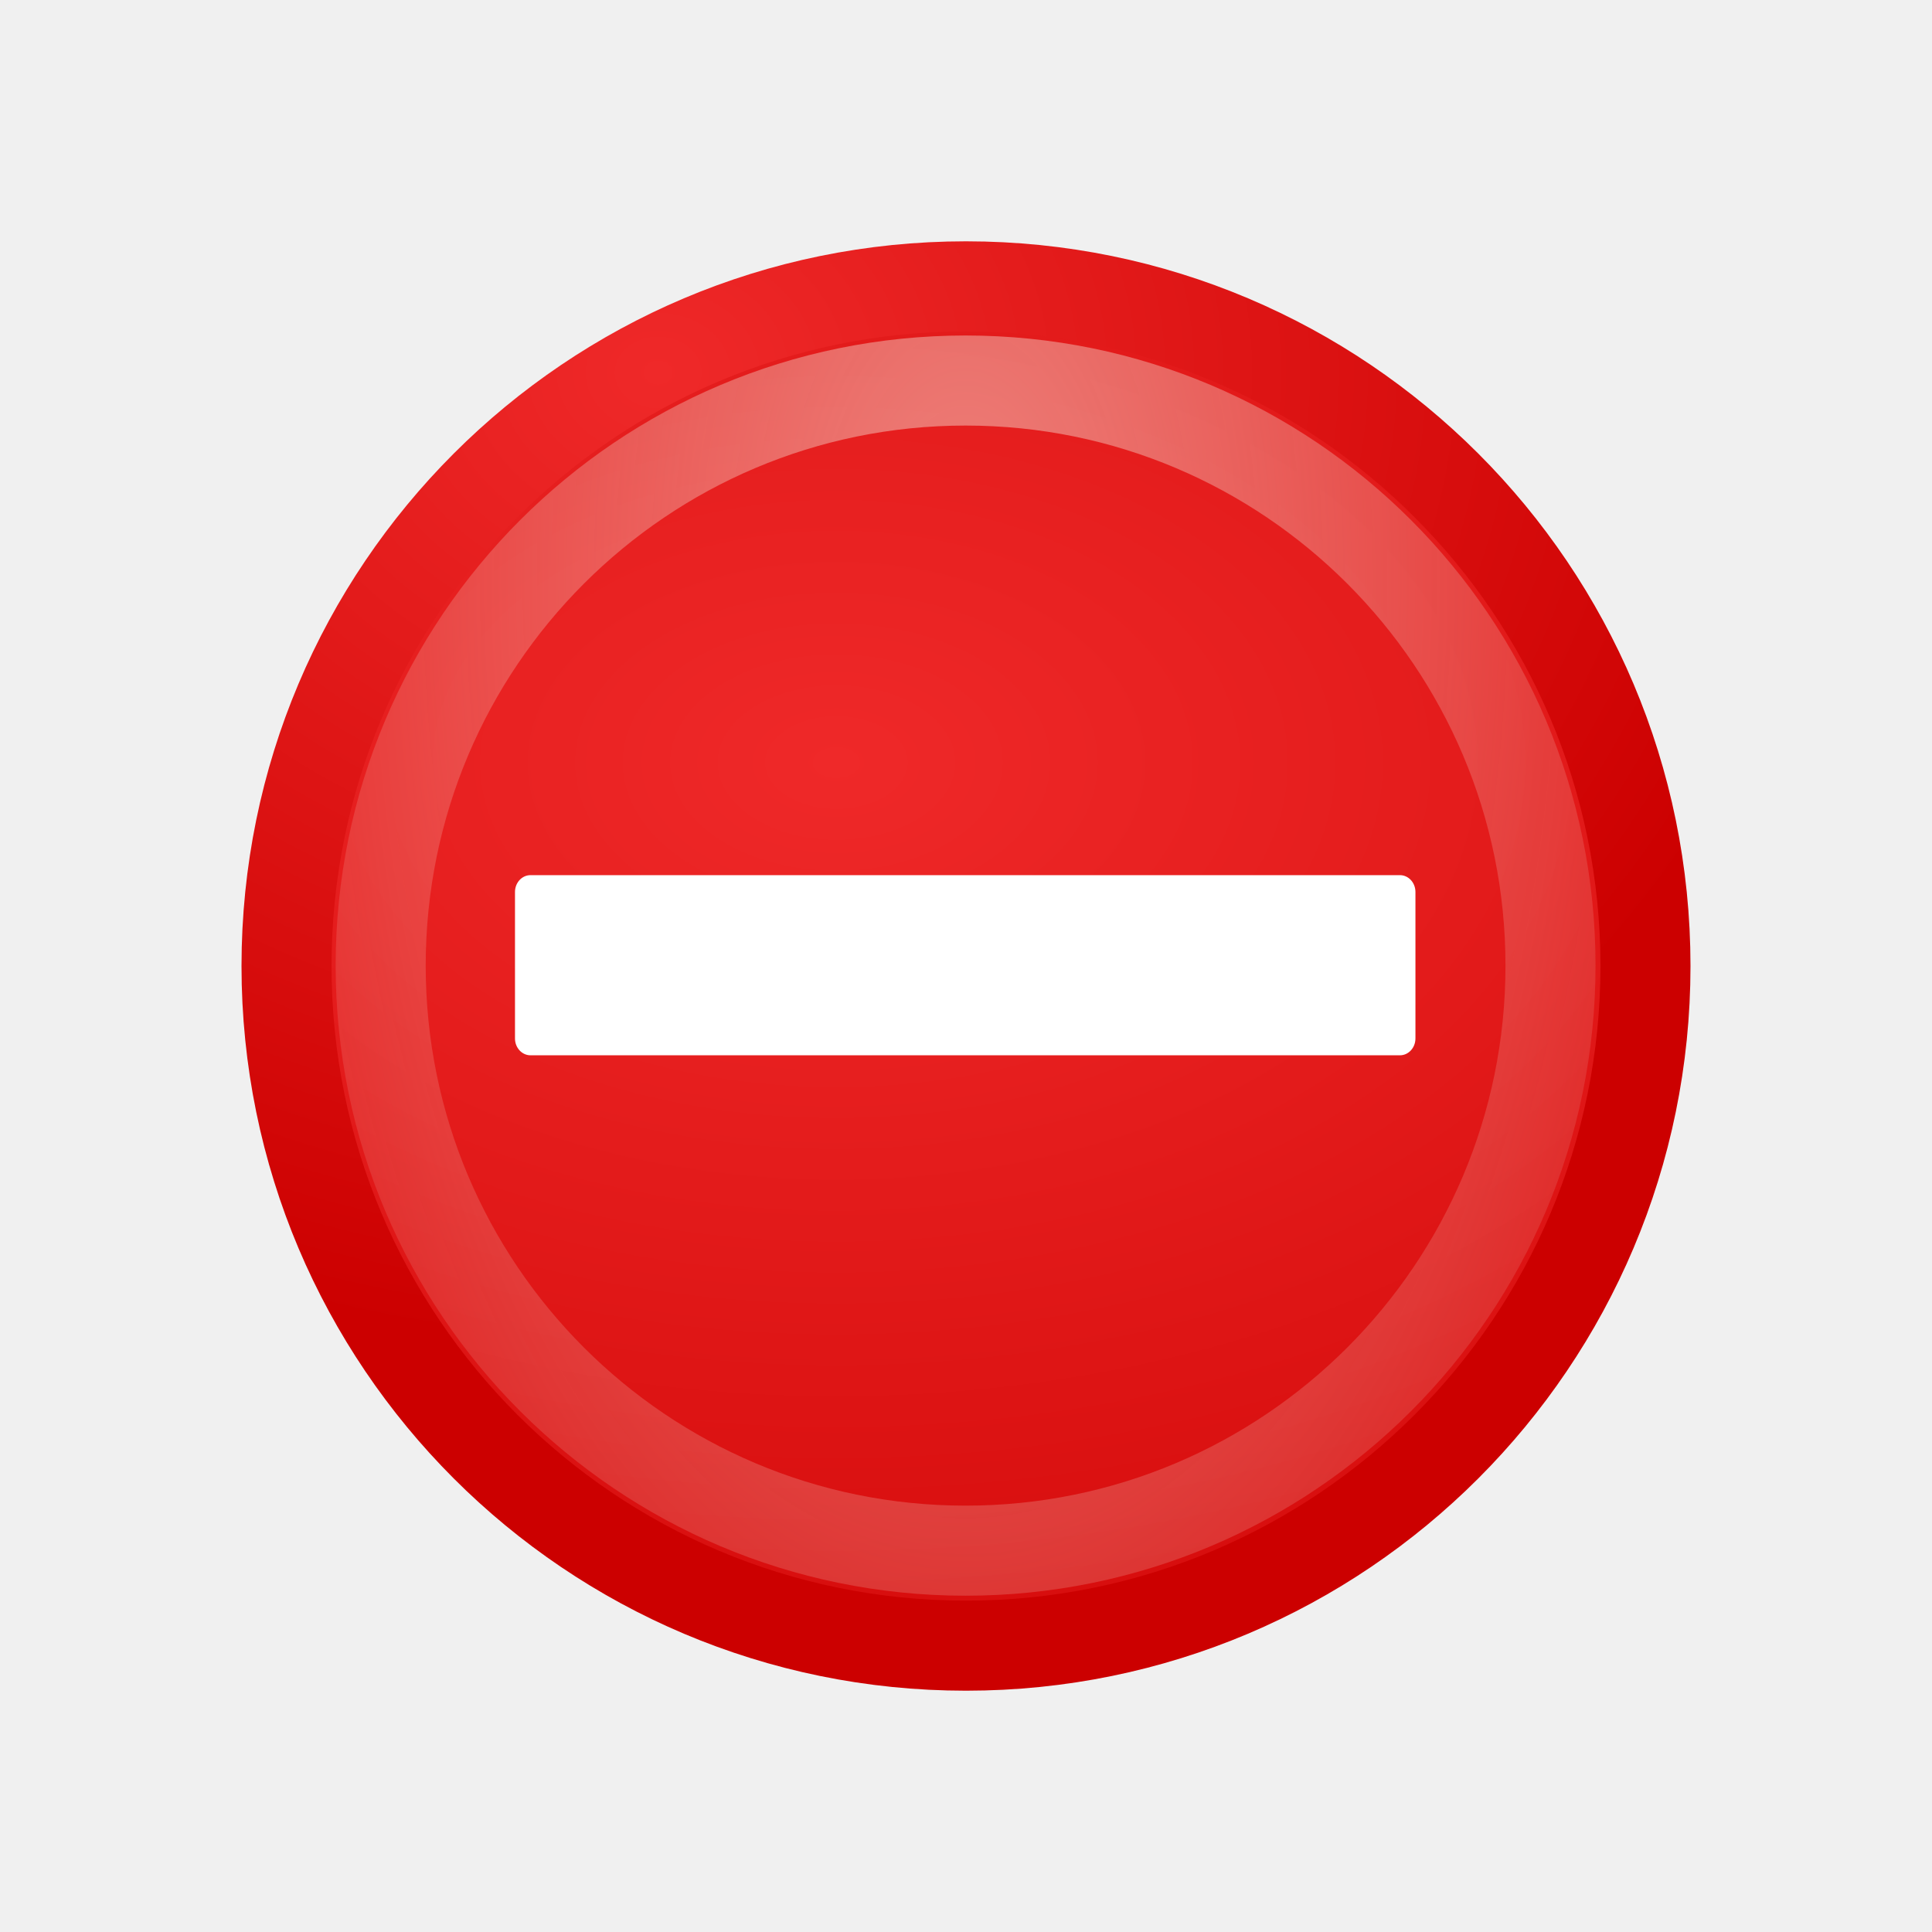
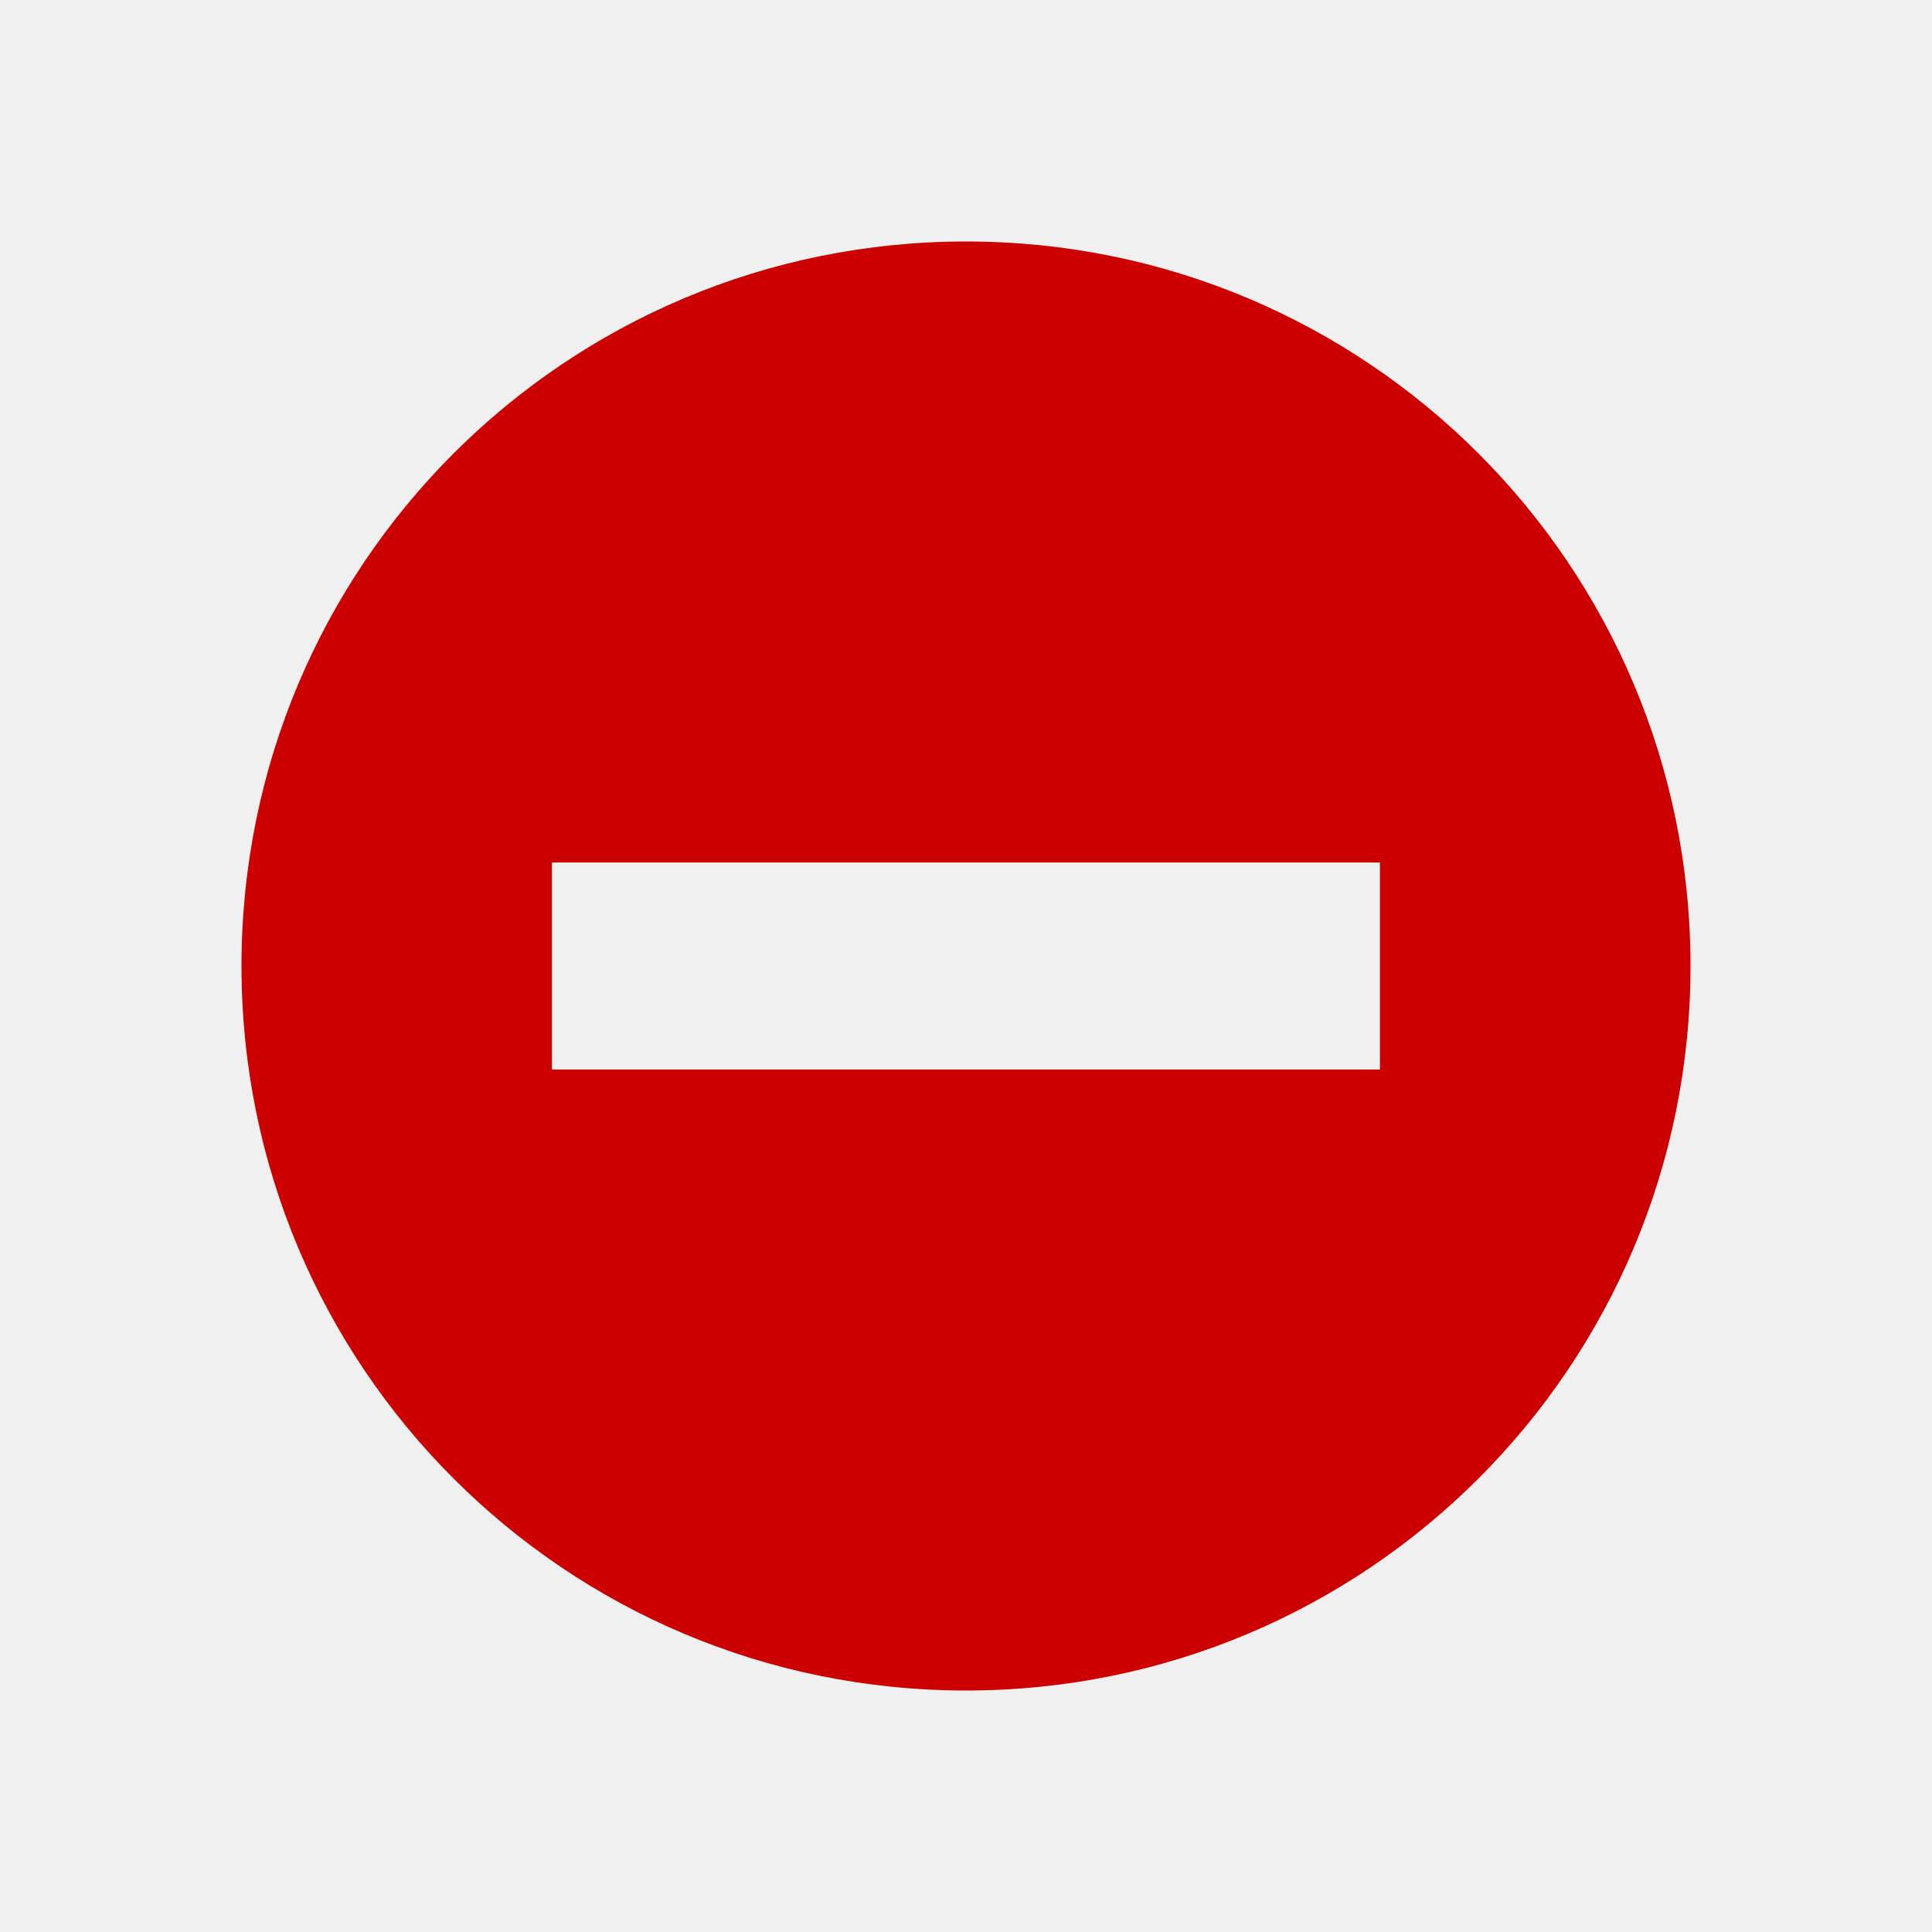
- <svg xmlns="http://www.w3.org/2000/svg" xmlns:xlink="http://www.w3.org/1999/xlink" width="16px" height="16px" id="svg3103" version="1.1">
+ <svg xmlns="http://www.w3.org/2000/svg" xmlns:xlink="http://www.w3.org/1999/xlink" version="1.1" width="16" height="16" id="svg3103">
  <defs id="defs3105">
-     <radialGradient xlink:href="#linearGradient9757" id="radialGradient10026" gradientUnits="userSpaceOnUse" gradientTransform="matrix(2.865234,0,0,1.864814,-1164.531,-448.9212)" cx="623.017" cy="516.146" fx="623.017" fy="516.146" r="28.5" />
-     <linearGradient id="linearGradient9757">
-       <stop style="stop-color:#ef2929;stop-opacity:1;" offset="0" id="stop9759" />
-       <stop style="stop-color:#cc0000;stop-opacity:1" offset="1" id="stop9761" />
+     <radialGradient cx="626" cy="505.223" r="30.536" fx="626" fy="505.223" id="radialGradient10061" xlink:href="#linearGradient10048" gradientUnits="userSpaceOnUse" gradientTransform="matrix(1.448192,1.4653496e-7,-2.6752458e-7,2.643915,-280.568,-832.4725)" />
+     <linearGradient id="linearGradient10048">
+       <stop id="stop10050" style="stop-color:#f4e3d7;stop-opacity:1" offset="0" />
+       <stop id="stop10052" style="stop-color:#f4e3d7;stop-opacity:0" offset="1" />
    </linearGradient>
-     <radialGradient xlink:href="#linearGradient10030" id="radialGradient10036" cx="613.09" cy="497.249" fx="613.09" fy="497.249" r="30.281" gradientUnits="userSpaceOnUse" gradientTransform="matrix(1.645776,0,0,1.355848,-395.9188,-176.9453)" />
-     <linearGradient id="linearGradient10030">
-       <stop style="stop-color:#ef2929;stop-opacity:1" offset="0" id="stop10032" />
-       <stop style="stop-color:#cc0000;stop-opacity:1" offset="1" id="stop10034" />
-     </linearGradient>
-     <radialGradient xlink:href="#linearGradient10048" id="radialGradient10061" gradientUnits="userSpaceOnUse" gradientTransform="matrix(1.448192,1.4653496e-7,-2.6752458e-7,2.643915,-280.568,-832.4725)" cx="626" cy="505.223" fx="626" fy="505.223" r="30.536" />
-     <linearGradient id="linearGradient10048">
-       <stop style="stop-color:#f4e3d7;stop-opacity:1;" offset="0" id="stop10050" />
-       <stop style="stop-color:#f4e3d7;stop-opacity:0;" offset="1" id="stop10052" />
-     </linearGradient>
-     <radialGradient r="30.536" fy="505.223" fx="626" cy="505.223" cx="626" gradientTransform="matrix(1.448192,1.4653496e-7,-2.6752458e-7,2.643915,-280.568,-832.4725)" gradientUnits="userSpaceOnUse" id="radialGradient3148" xlink:href="#linearGradient10048" />
  </defs>
  <g id="layer1">
-     <g transform="matrix(0.7457132,0,0,0.7459191,-223.9233,-161.3301)" style="display:inline;enable-background:new" id="g3111">
-       <path transform="matrix(0.2647674,0,0,0.264768,145.2643,88.76672)" d="m 654.5,522.125 c 0,15.74 -12.76,28.5 -28.5,28.5 -15.74,0 -28.5,-12.76 -28.5,-28.5 0,-15.74 12.76,-28.5 28.5,-28.5 15.74,0 28.5,12.76 28.5,28.5 z" id="path10024" style="fill:url(#radialGradient10026);fill-opacity:1;fill-rule:nonzero;stroke:url(#radialGradient10036);stroke-width:3.777;stroke-linecap:round;stroke-linejoin:round;stroke-miterlimit:4;stroke-opacity:1;stroke-dasharray:none;stroke-dashoffset:0;marker:none;visibility:visible;display:inline;overflow:visible;enable-background:new" />
-       <rect ry="0.187" rx="0.172" y="226" x="306" height="2" width="10" id="rect10028" style="fill:#ffffff;fill-opacity:1;fill-rule:nonzero;stroke:none;stroke-width:2;marker:none;visibility:visible;display:inline;overflow:visible;enable-background:new" />
-       <path transform="matrix(0.2279216,0,0,0.2279219,168.3253,108.0005)" d="m 654.5,522.125 c 0,15.74 -12.76,28.5 -28.5,28.5 -15.74,0 -28.5,-12.76 -28.5,-28.5 0,-15.74 12.76,-28.5 28.5,-28.5 15.74,0 28.5,12.76 28.5,28.5 z" id="path10038" style="opacity:0.5;fill:none;stroke:url(#radialGradient3148);stroke-width:4.387;stroke-linecap:round;stroke-linejoin:round;stroke-miterlimit:4;stroke-opacity:1;stroke-dasharray:none;stroke-dashoffset:0;marker:none;visibility:visible;display:inline;overflow:visible;enable-background:new" />
-     </g>
+     <path d="m 8,2 c -3.318,0 -6,2.682 -6,6 C 2,11.318 4.682,14 8,14 c 3.318,0 6,-2.682 6,-6 0,-3.318 -2.682,-6 -6,-6 z m -3.429,5.143 6.857,0 0,1.714 -6.857,0 z" id="path10839-3" style="font-size:medium;font-style:normal;font-variant:normal;font-weight:normal;font-stretch:normal;text-indent:0;text-align:start;text-decoration:none;line-height:normal;letter-spacing:normal;word-spacing:normal;text-transform:none;direction:ltr;block-progression:tb;writing-mode:lr-tb;text-anchor:start;color:#bebebe;fill:#cc0000;fill-opacity:1;fill-rule:nonzero;stroke:none;stroke-width:1.781;marker:none;visibility:visible;display:inline;overflow:visible;enable-background:new;font-family:Andale Mono;-inkscape-font-specification:Andale Mono" />
  </g>
</svg>
